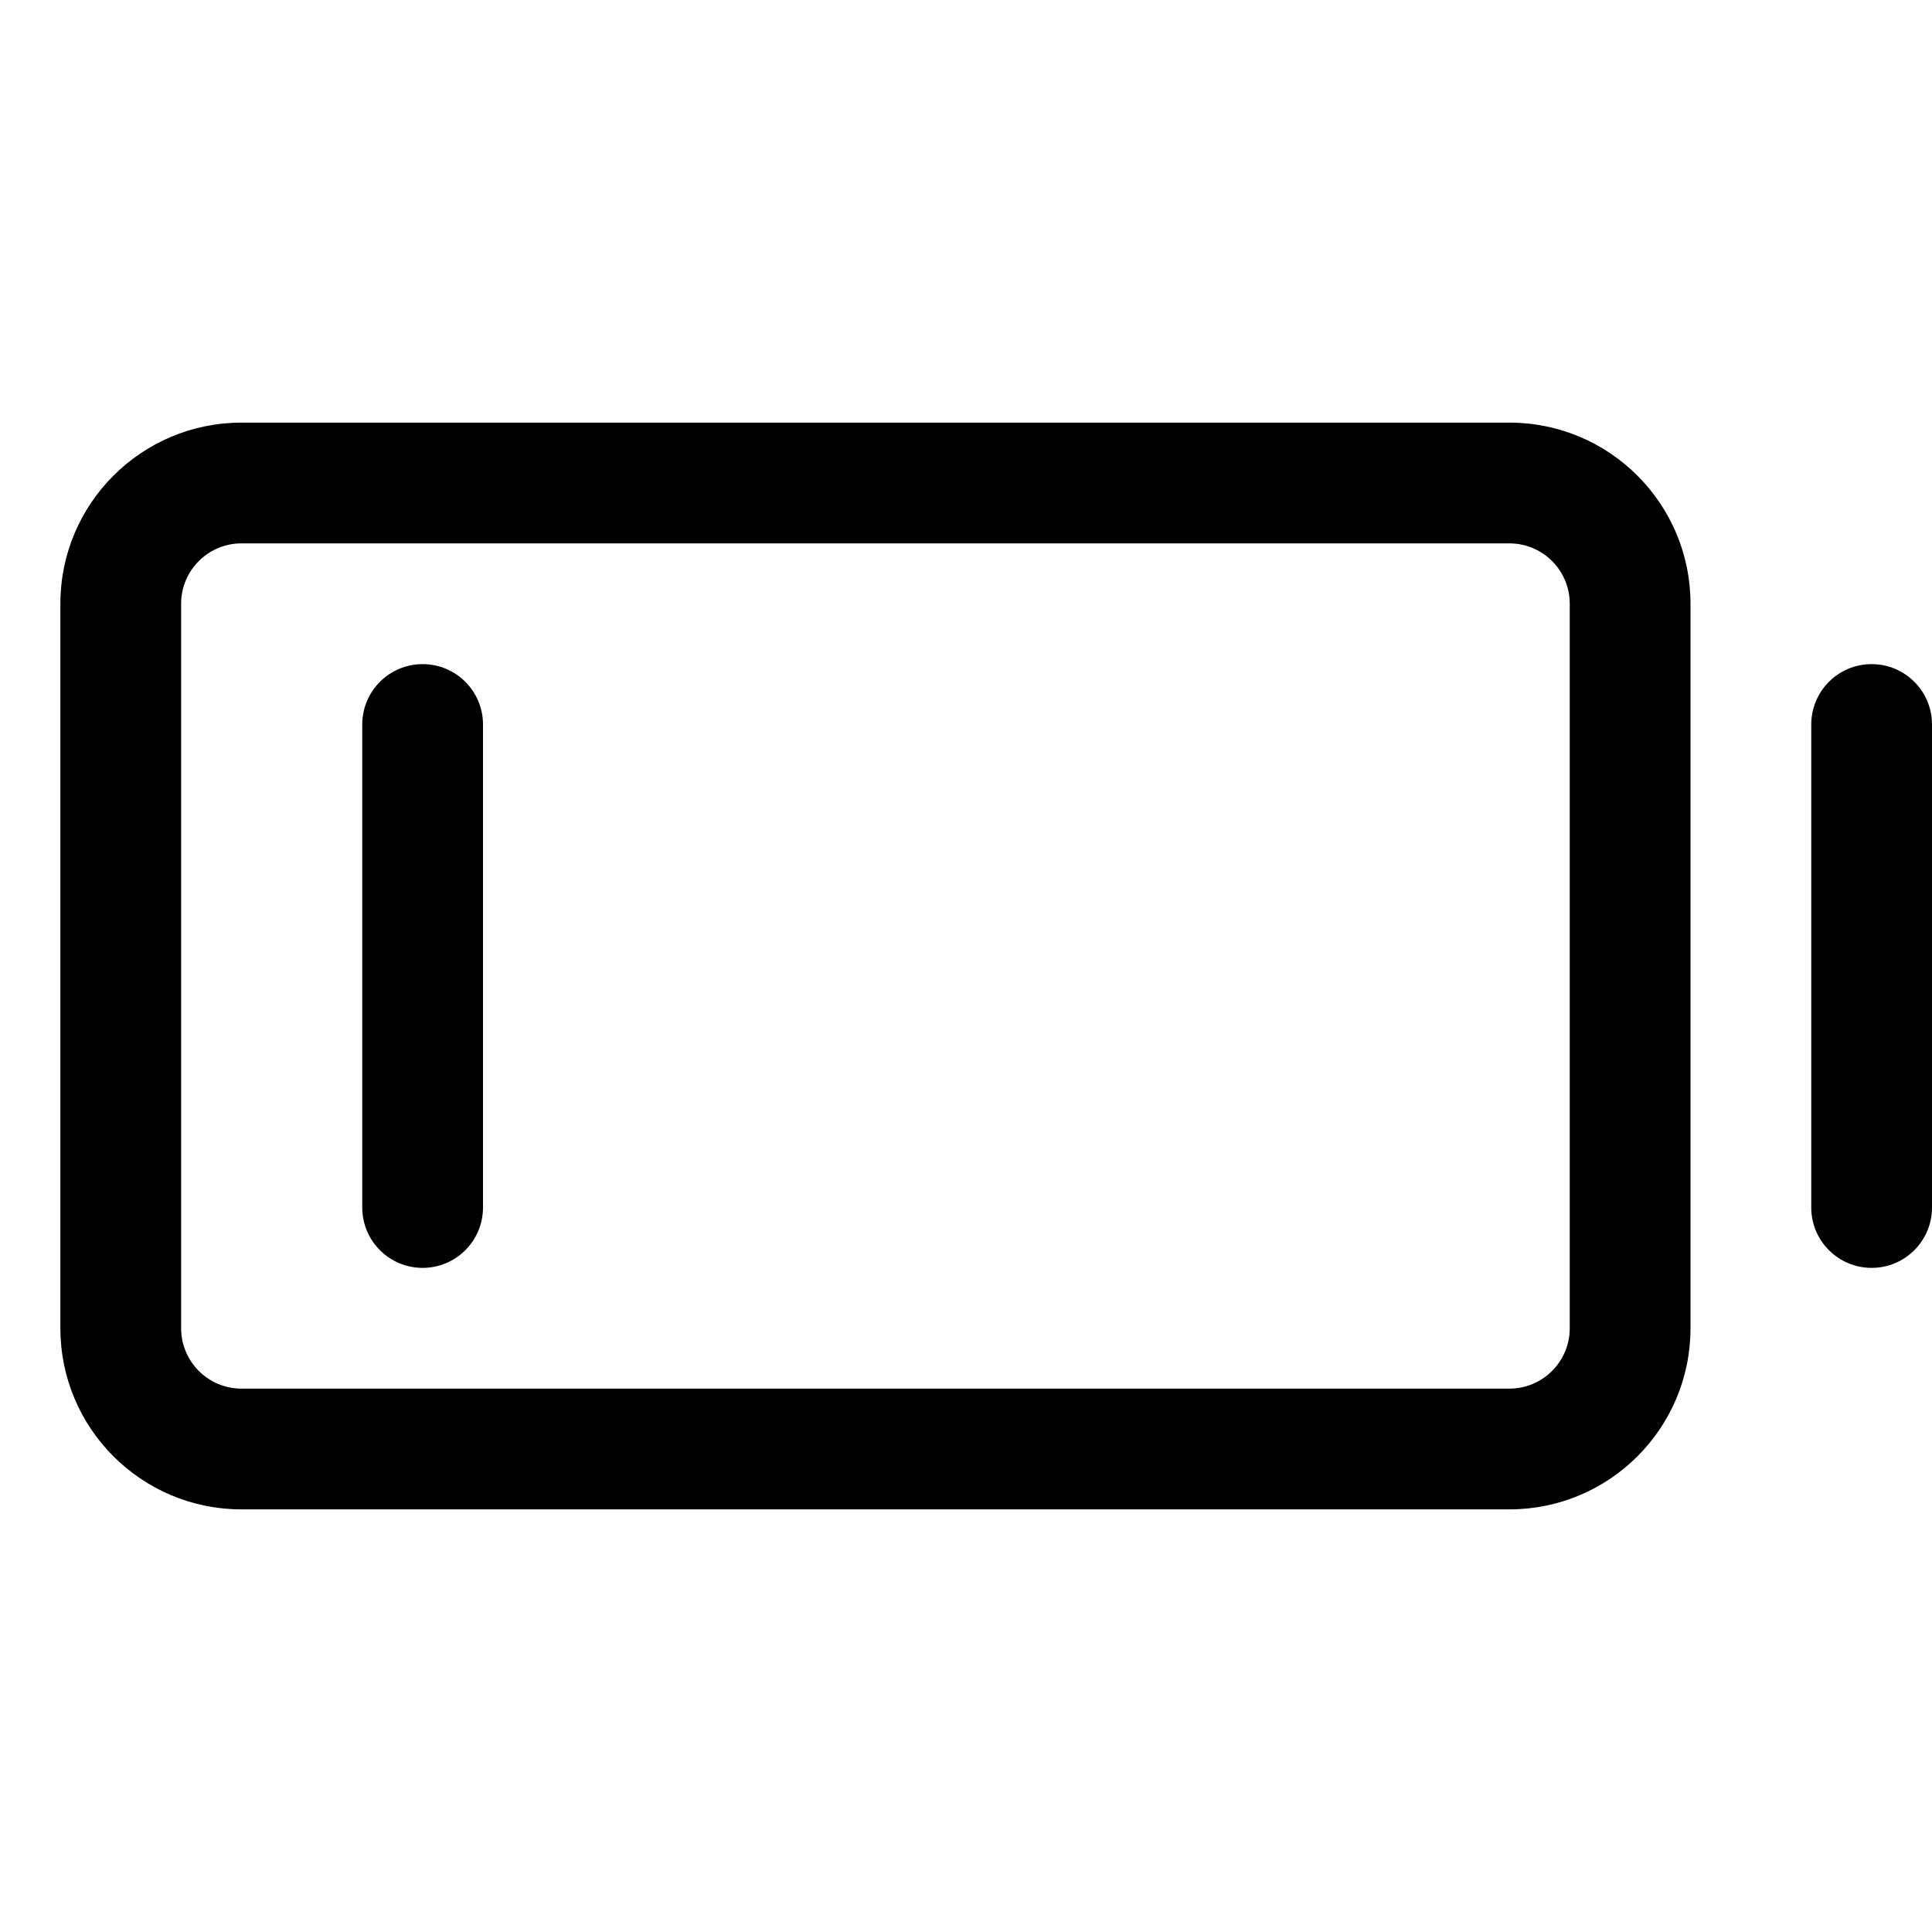
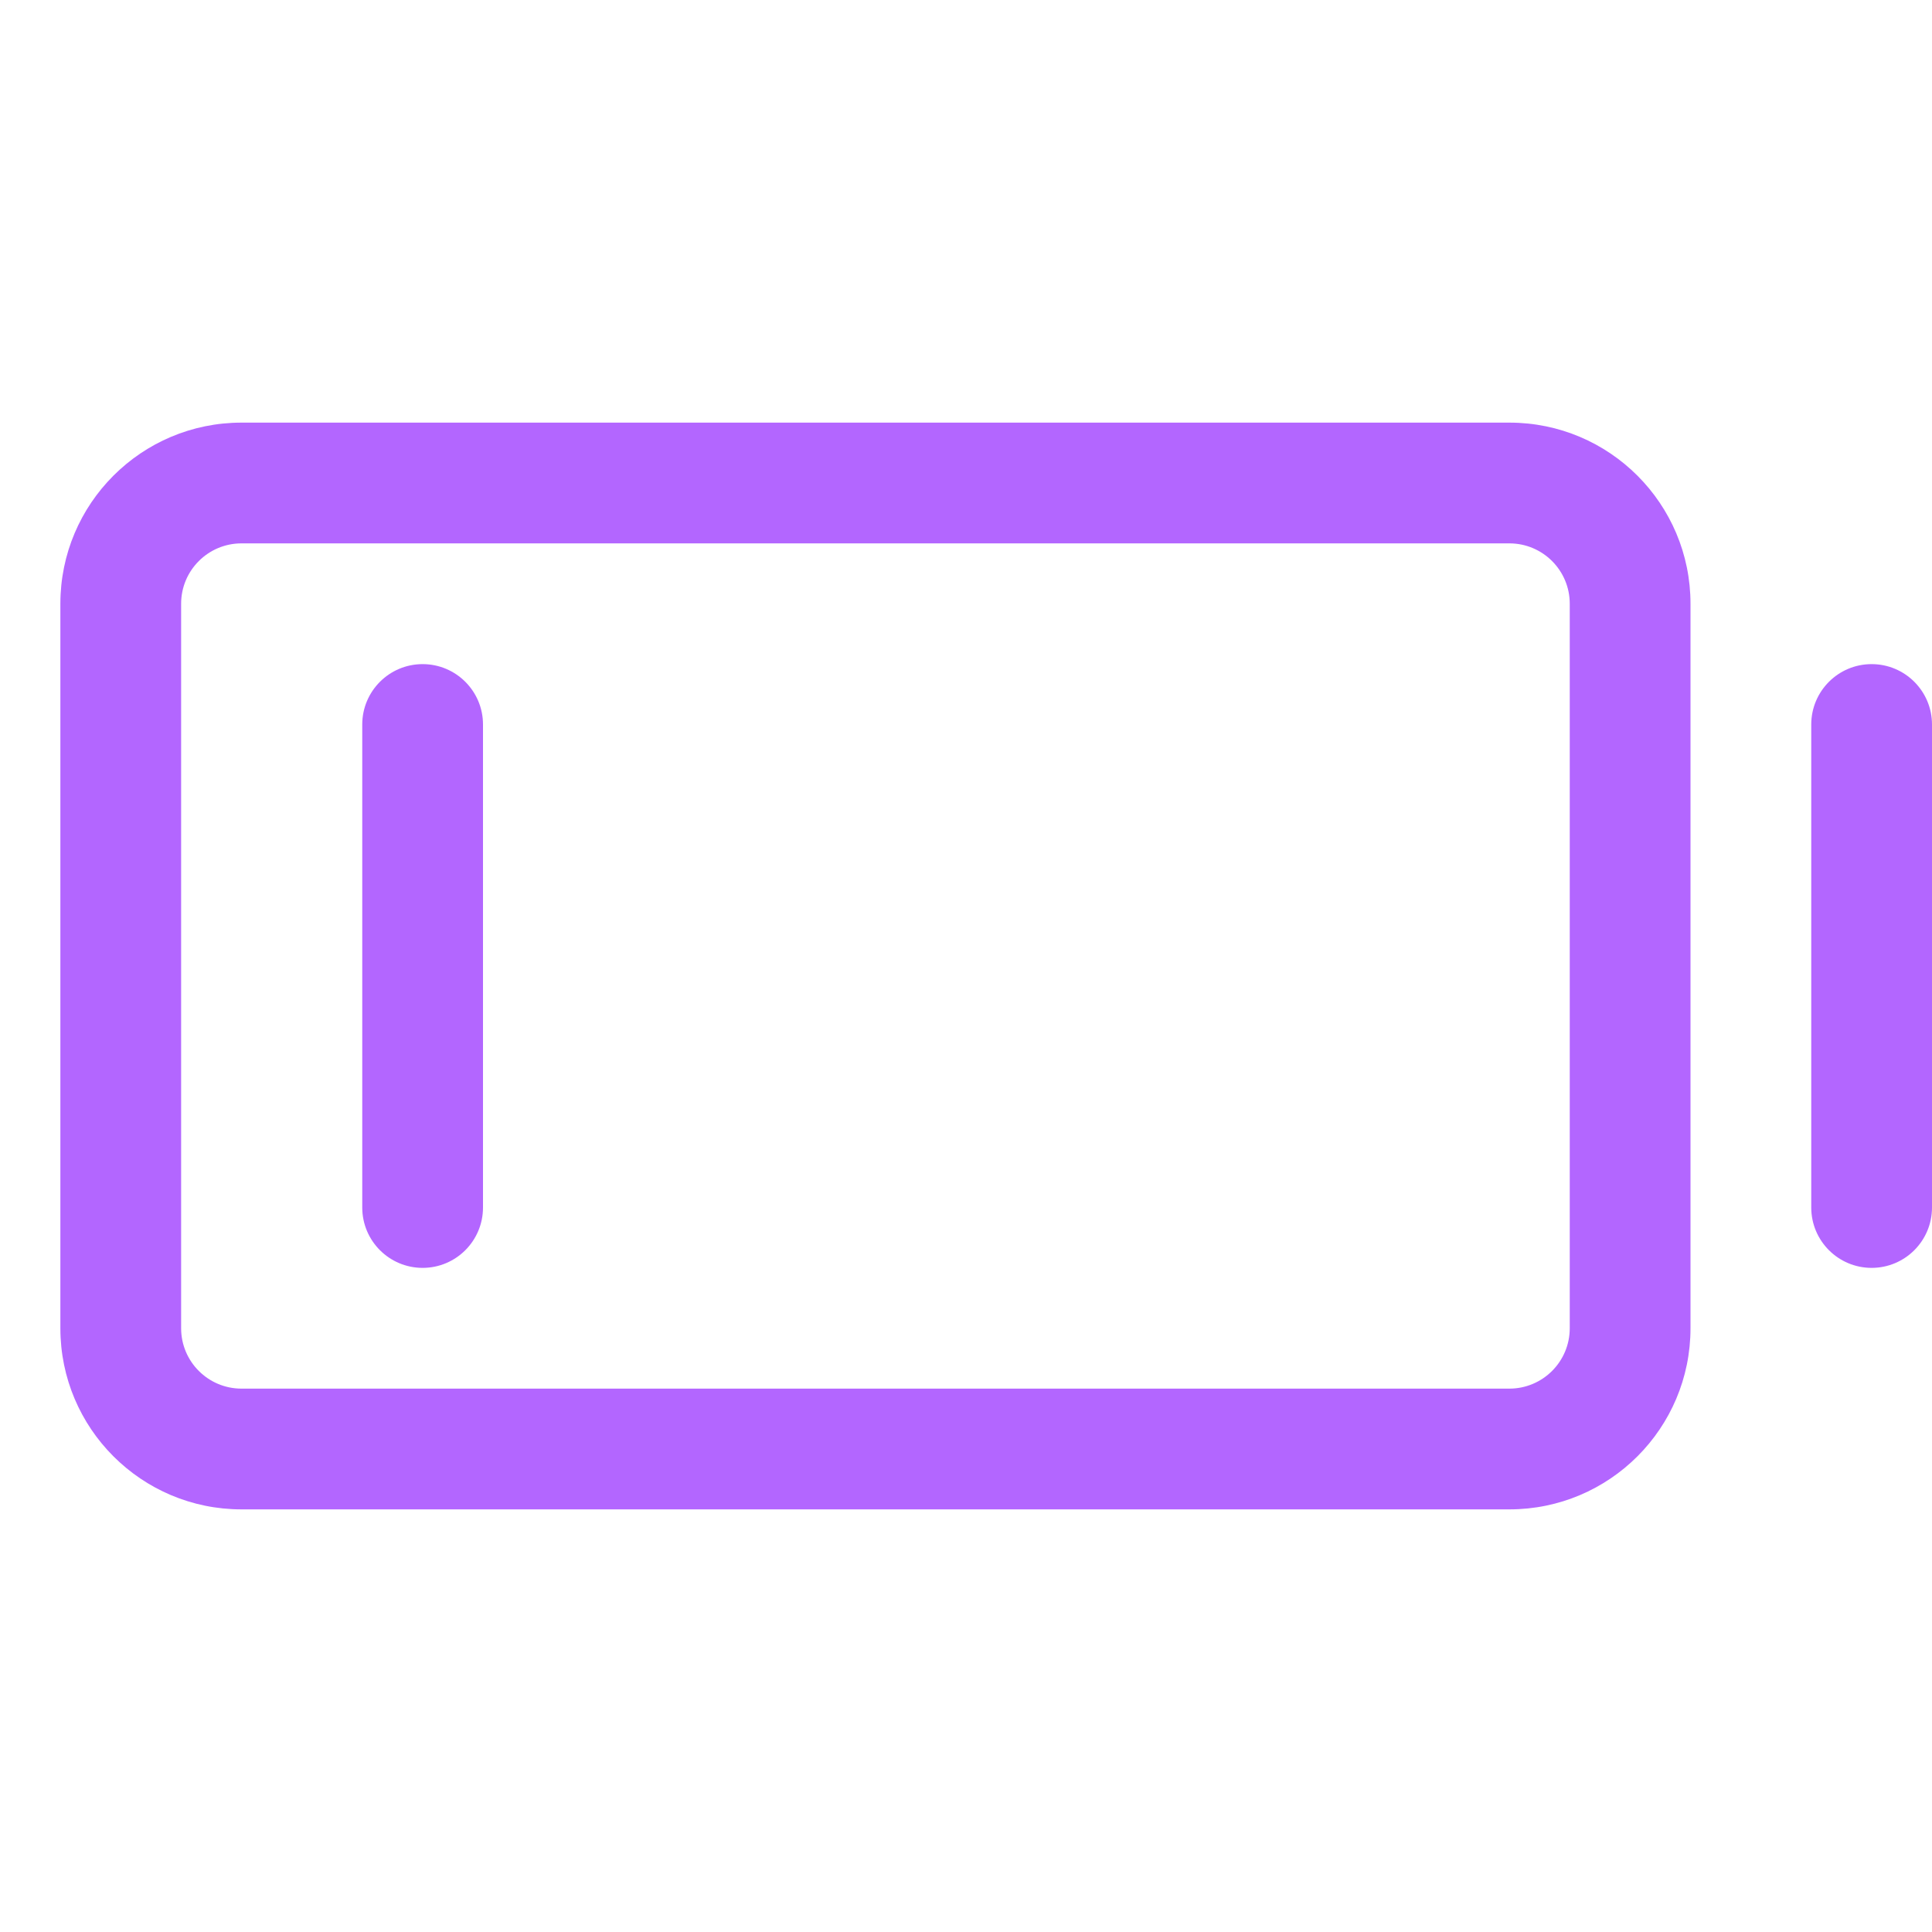
- <svg xmlns="http://www.w3.org/2000/svg" viewBox="0 0 256 256" fill="currentColor">
+ <svg xmlns="http://www.w3.org/2000/svg" viewBox="0 0 256 256" fill="#b366ff">
  <path d="M200,56H32A24,24,0,0,0,8,80v96a24,24,0,0,0,24,24H200a24,24,0,0,0,24-24V80A24,24,0,0,0,200,56Zm8,120a8,8,0,0,1-8,8H32a8,8,0,0,1-8-8V80a8,8,0,0,1,8-8H200a8,8,0,0,1,8,8ZM64,96v64a8,8,0,0,1-16,0V96a8,8,0,0,1,16,0Zm192,0v64a8,8,0,0,1-16,0V96a8,8,0,0,1,16,0Z" />
</svg>
